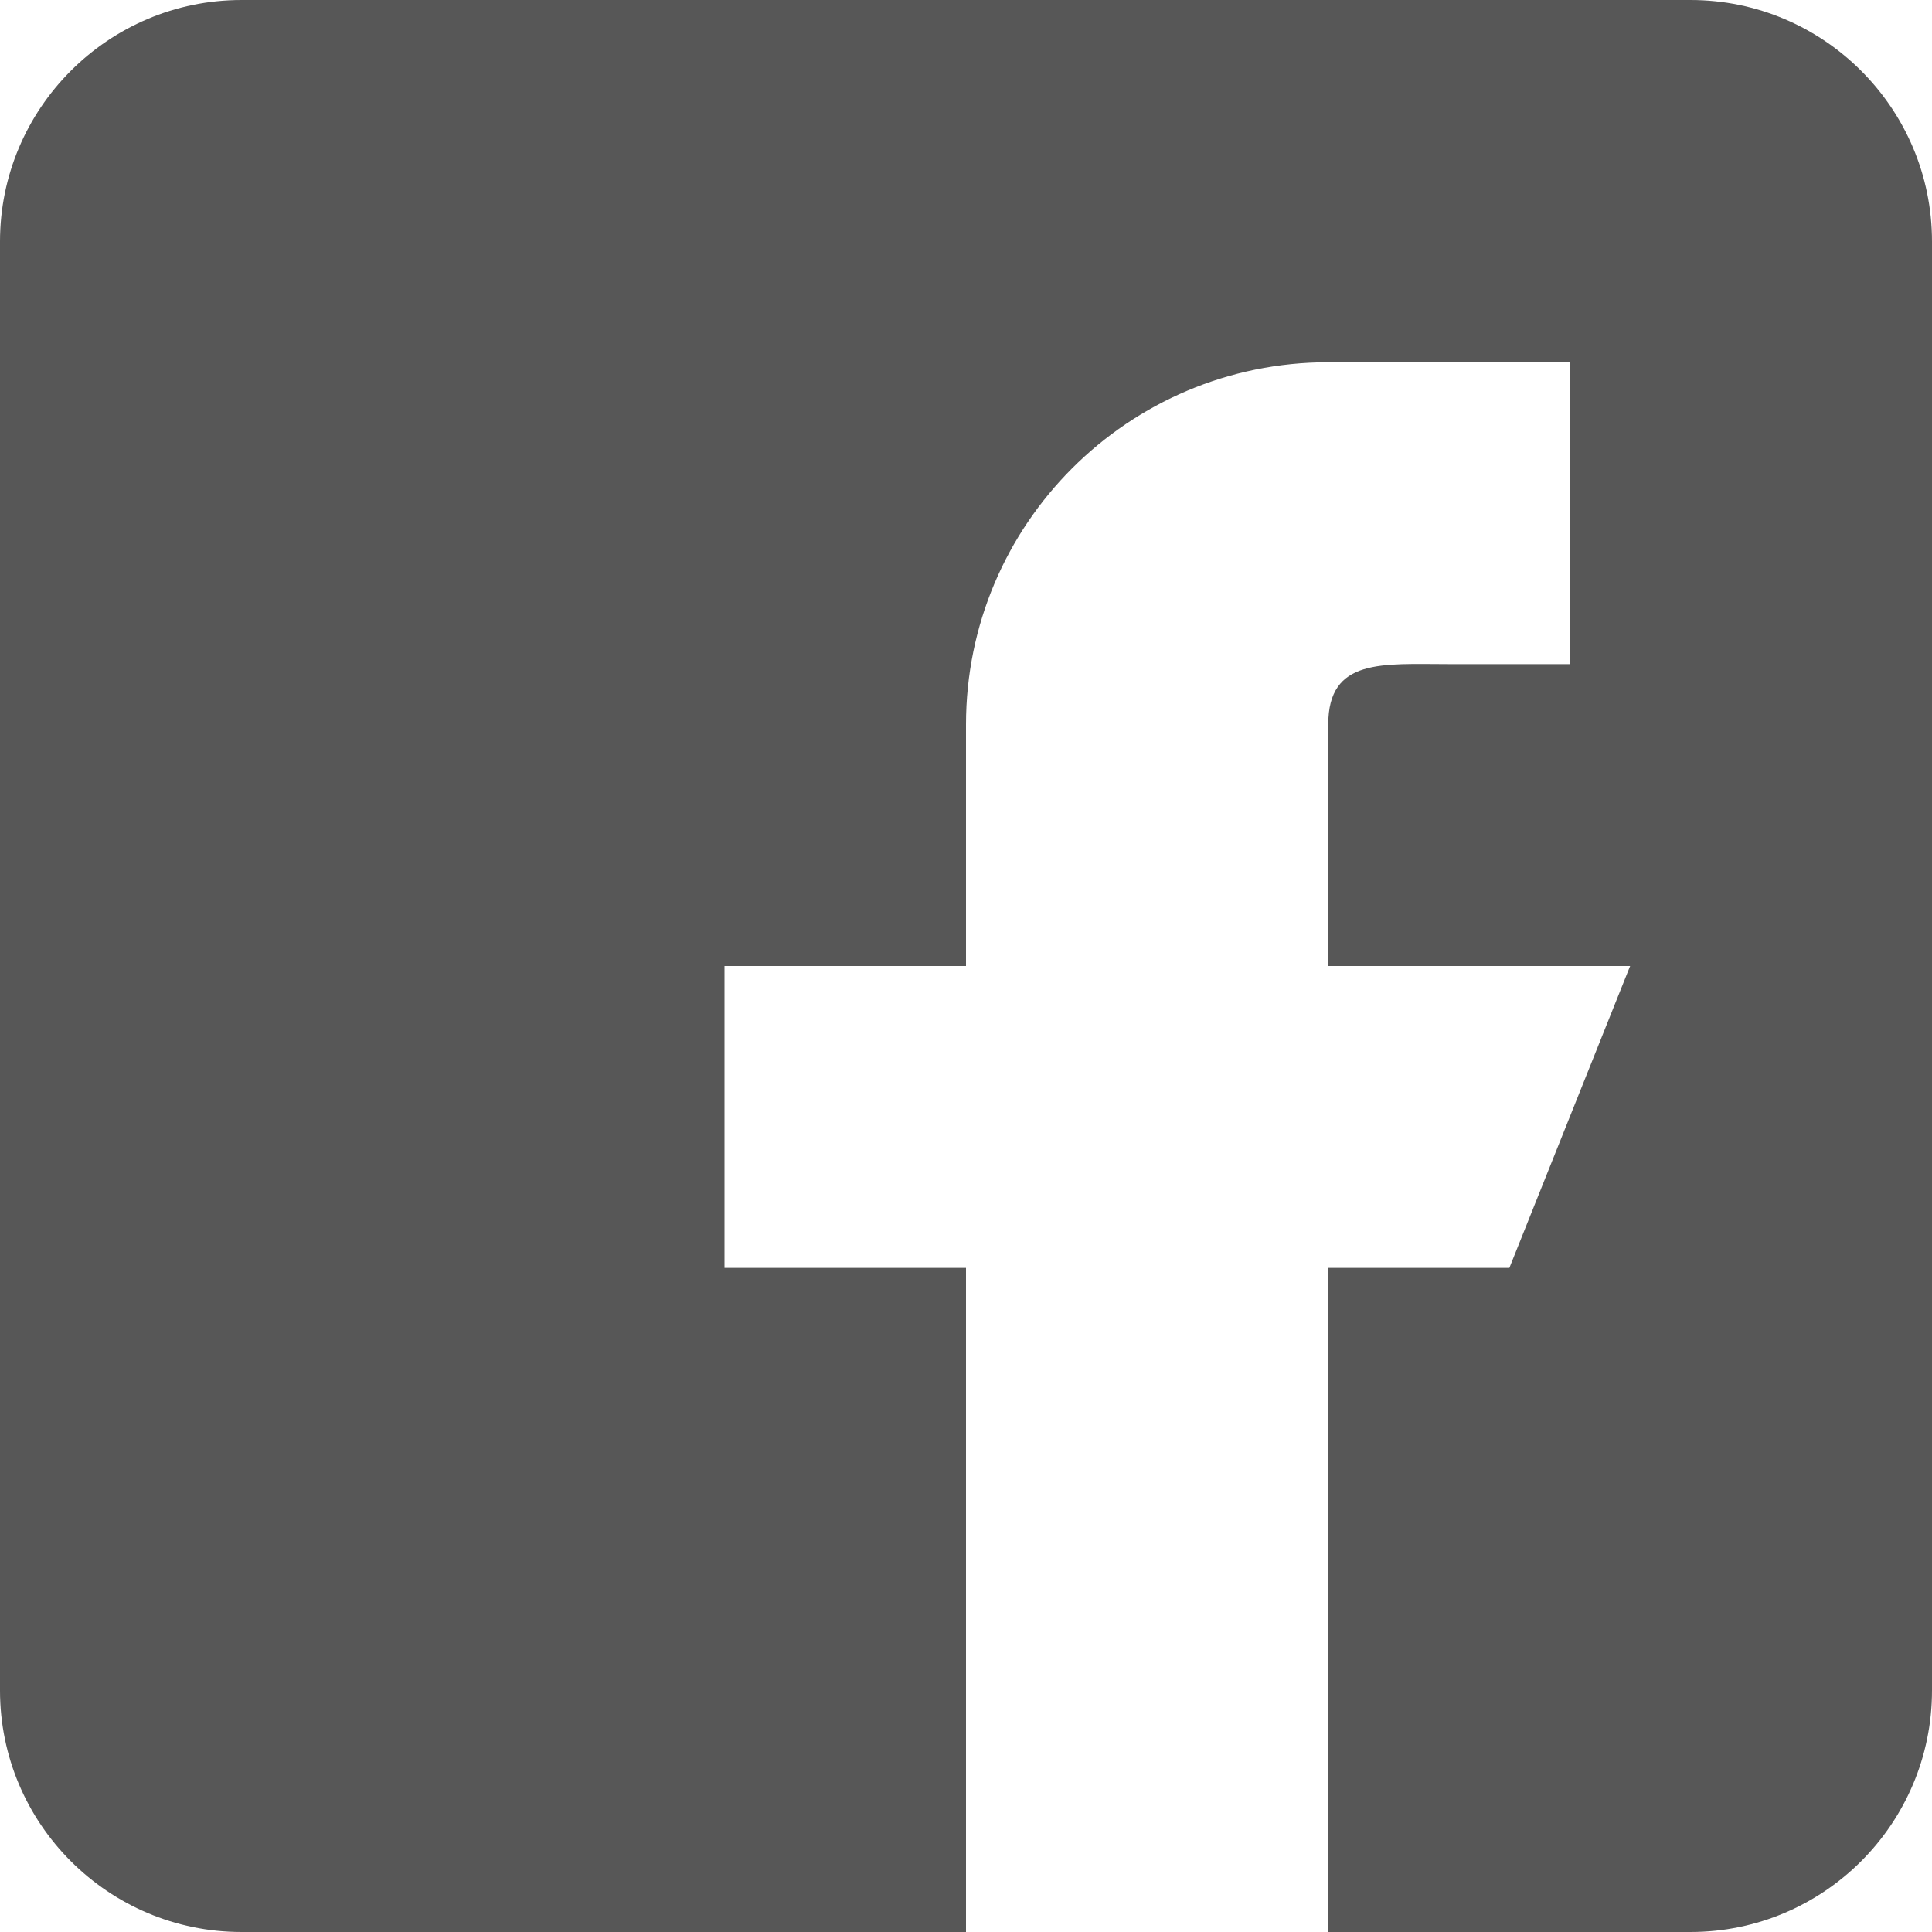
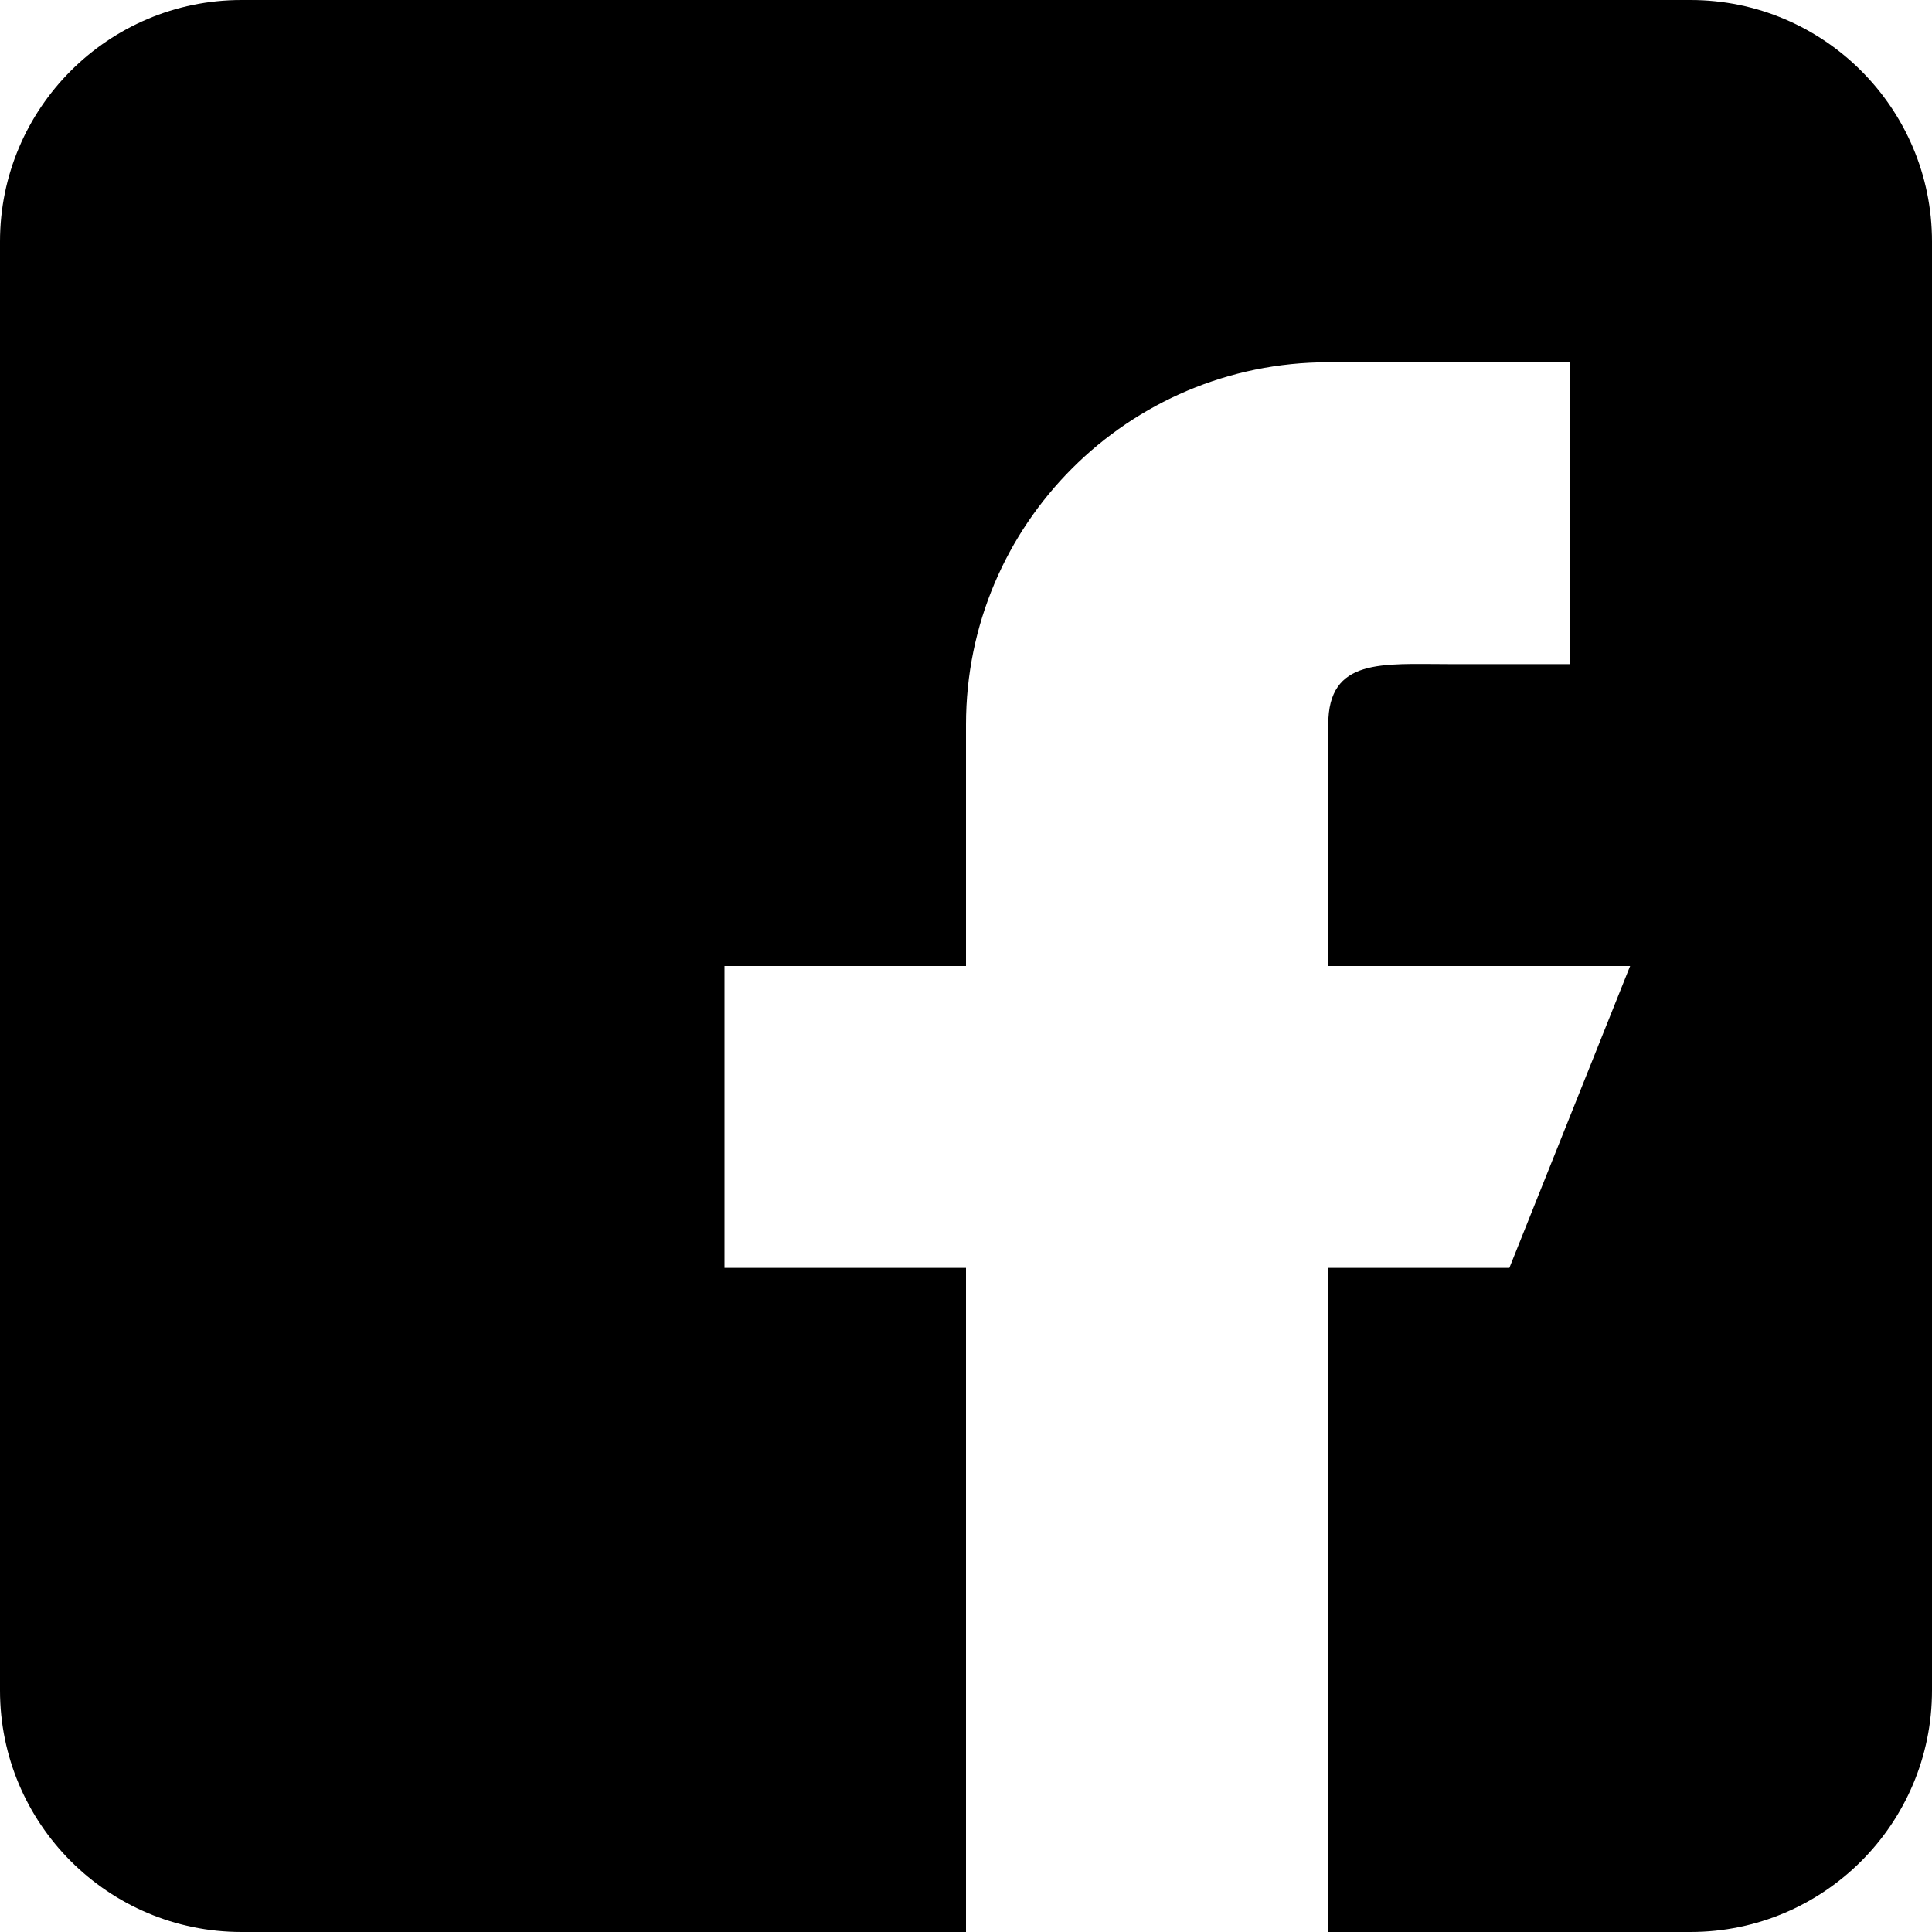
- <svg xmlns="http://www.w3.org/2000/svg" version="1.1" id="Capa_1" x="0px" y="0px" viewBox="0 0 512 512" style="enable-background:new 0 0 512 512;" xml:space="preserve" width="512px" height="512px">
+ <svg xmlns="http://www.w3.org/2000/svg" version="1.1" id="Capa_1" x="0px" y="0px" viewBox="0 0 512 512" style="enable-background:new 0 0 512 512;" xml:space="preserve">
  <g>
    <g>
      <g>
-         <path d="M448,0H64C28.704,0,0,28.704,0,64v384c0,35.296,28.704,64,64,64h192V336h-64v-80h64v-64c0-53.024,42.976-96,96-96h64v80    h-32c-17.664,0-32-1.664-32,16v64h80l-32,80h-48v176h96c35.296,0,64-28.704,64-64V64C512,28.704,483.296,0,448,0z" data-original="#000000" class="active-path" data-old_color="#000000" fill="#575757" />
+         <path d="M448,0H64C28.7,0,0,28.7,0,64v384c0,35.3,28.7,64,64,64h192V336h-64v-80h64v-64c0-53,43-96,96-96h64v80h-32     c-17.7,0-32-1.7-32,16v64h80l-32,80h-48v176h96c35.3,0,64-28.7,64-64V64C512,28.7,483.3,0,448,0z" />
      </g>
    </g>
  </g>
</svg>
